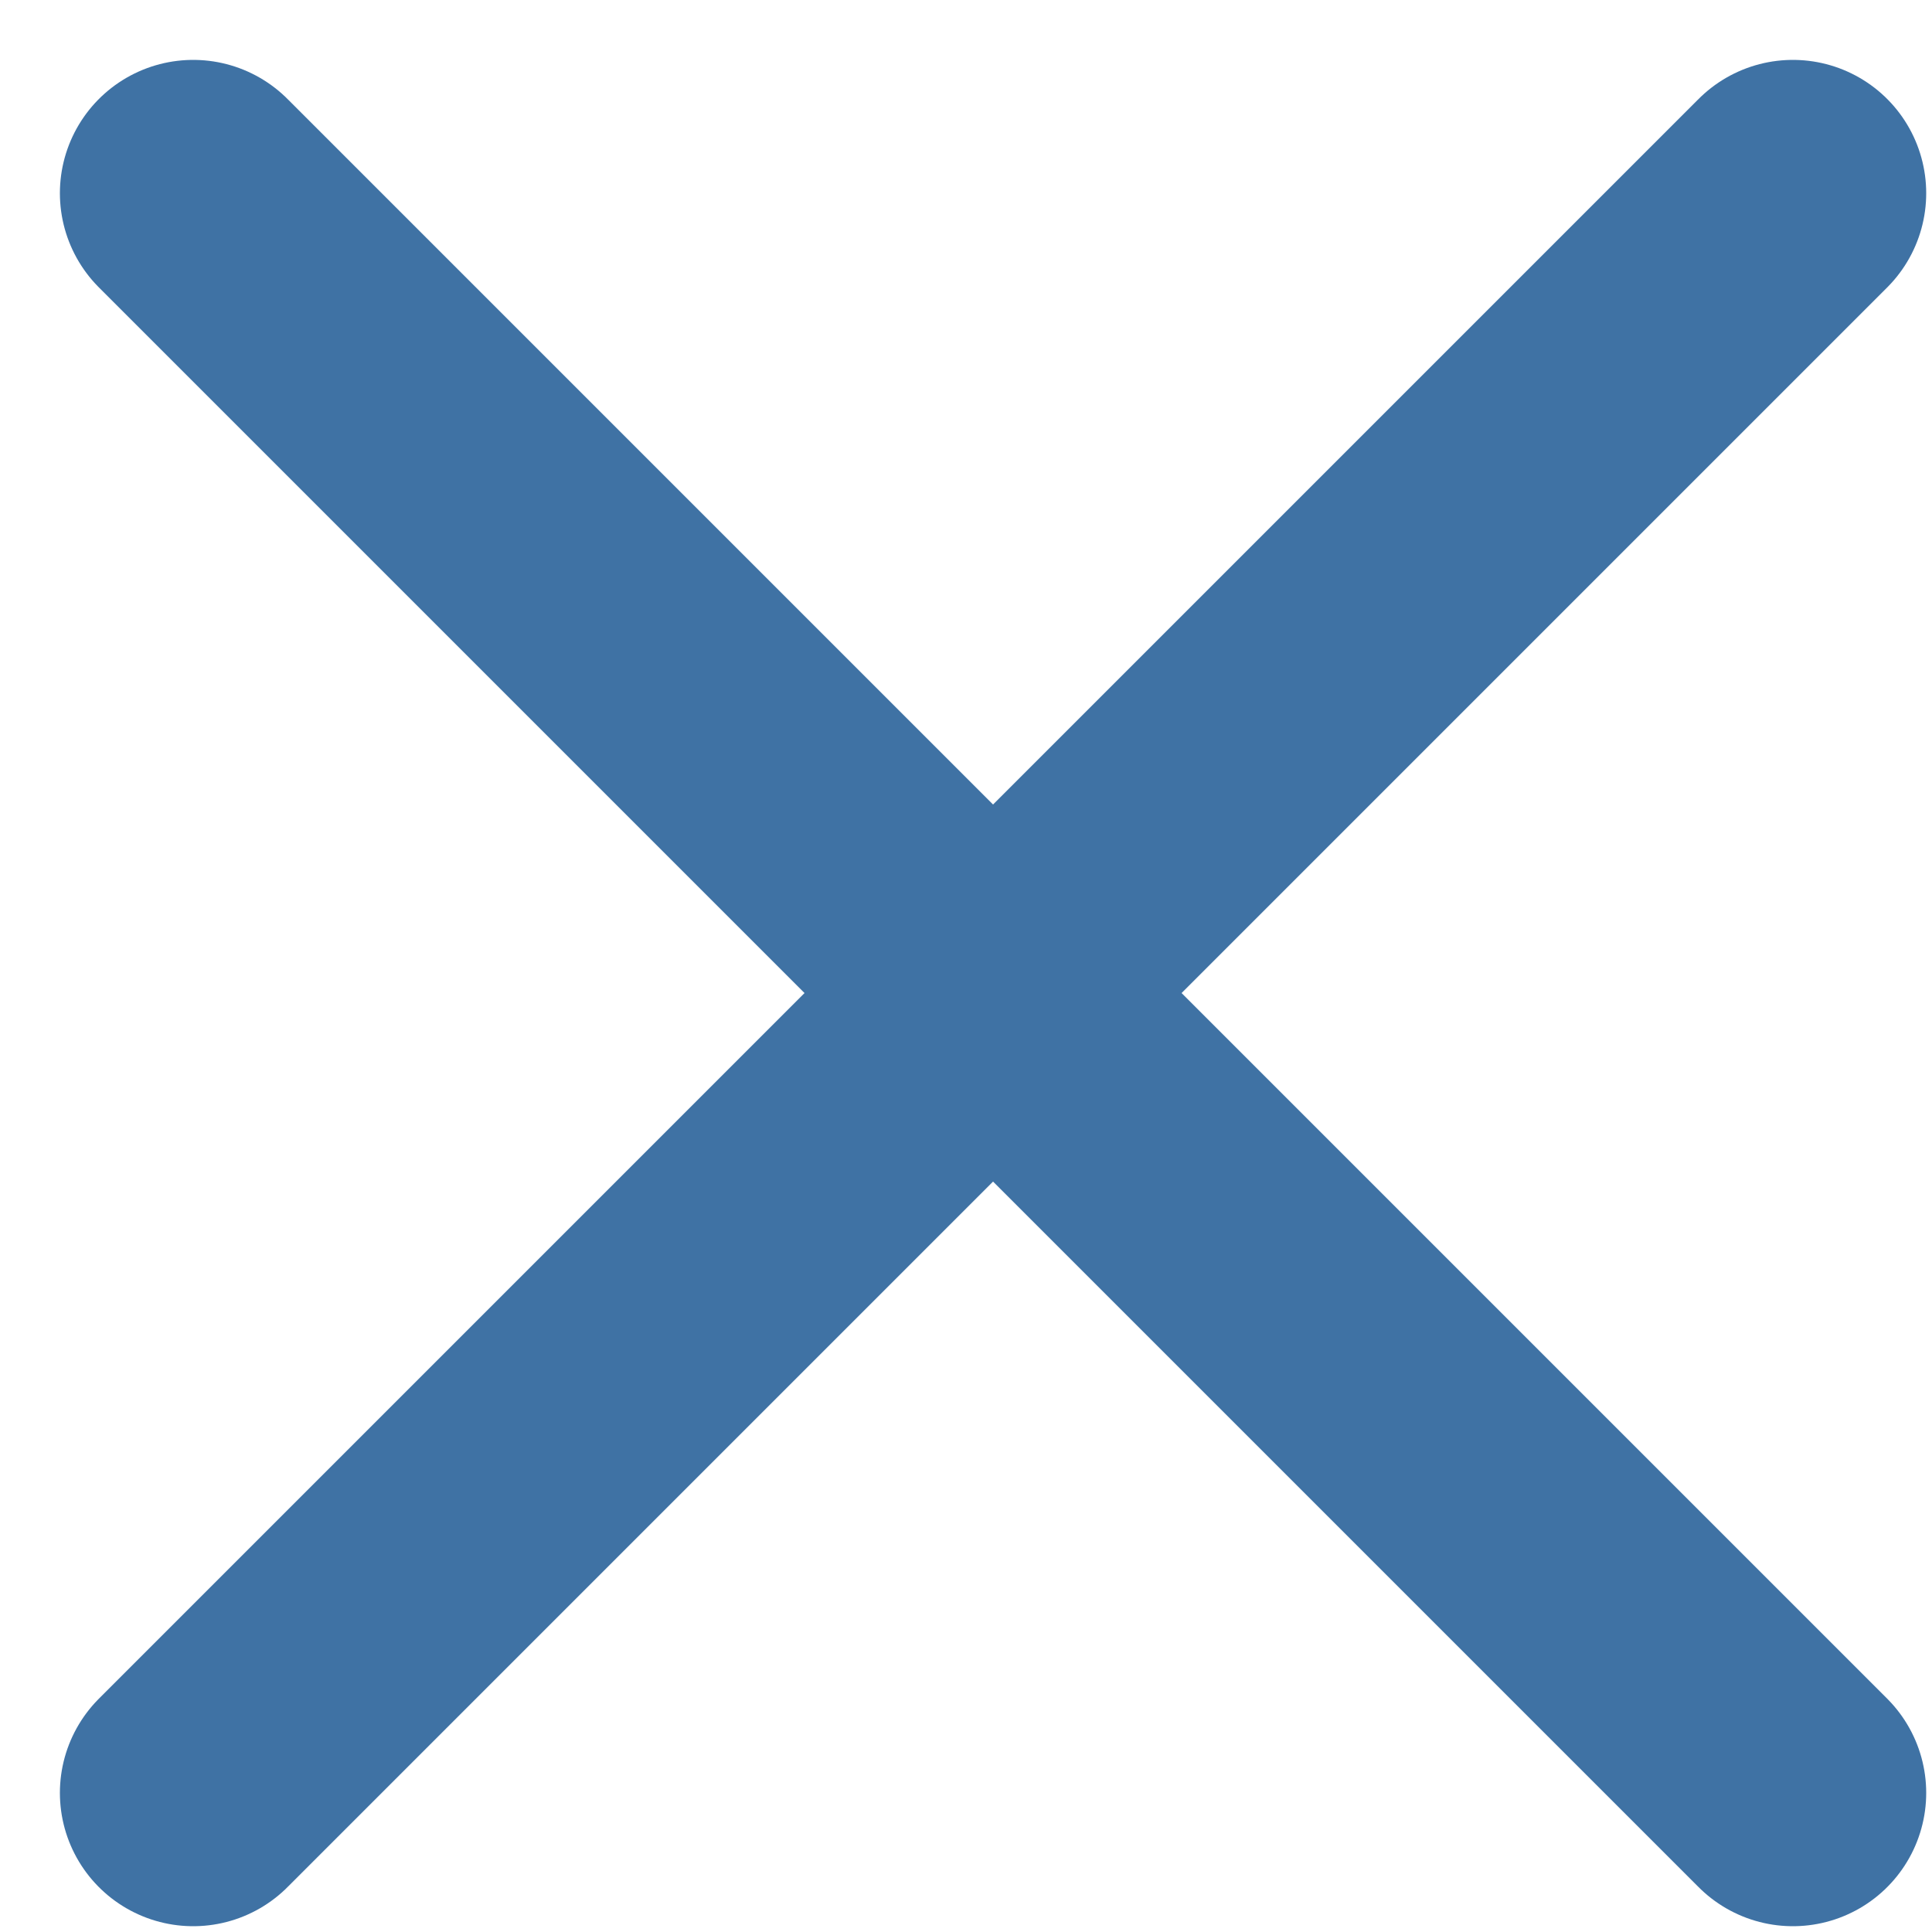
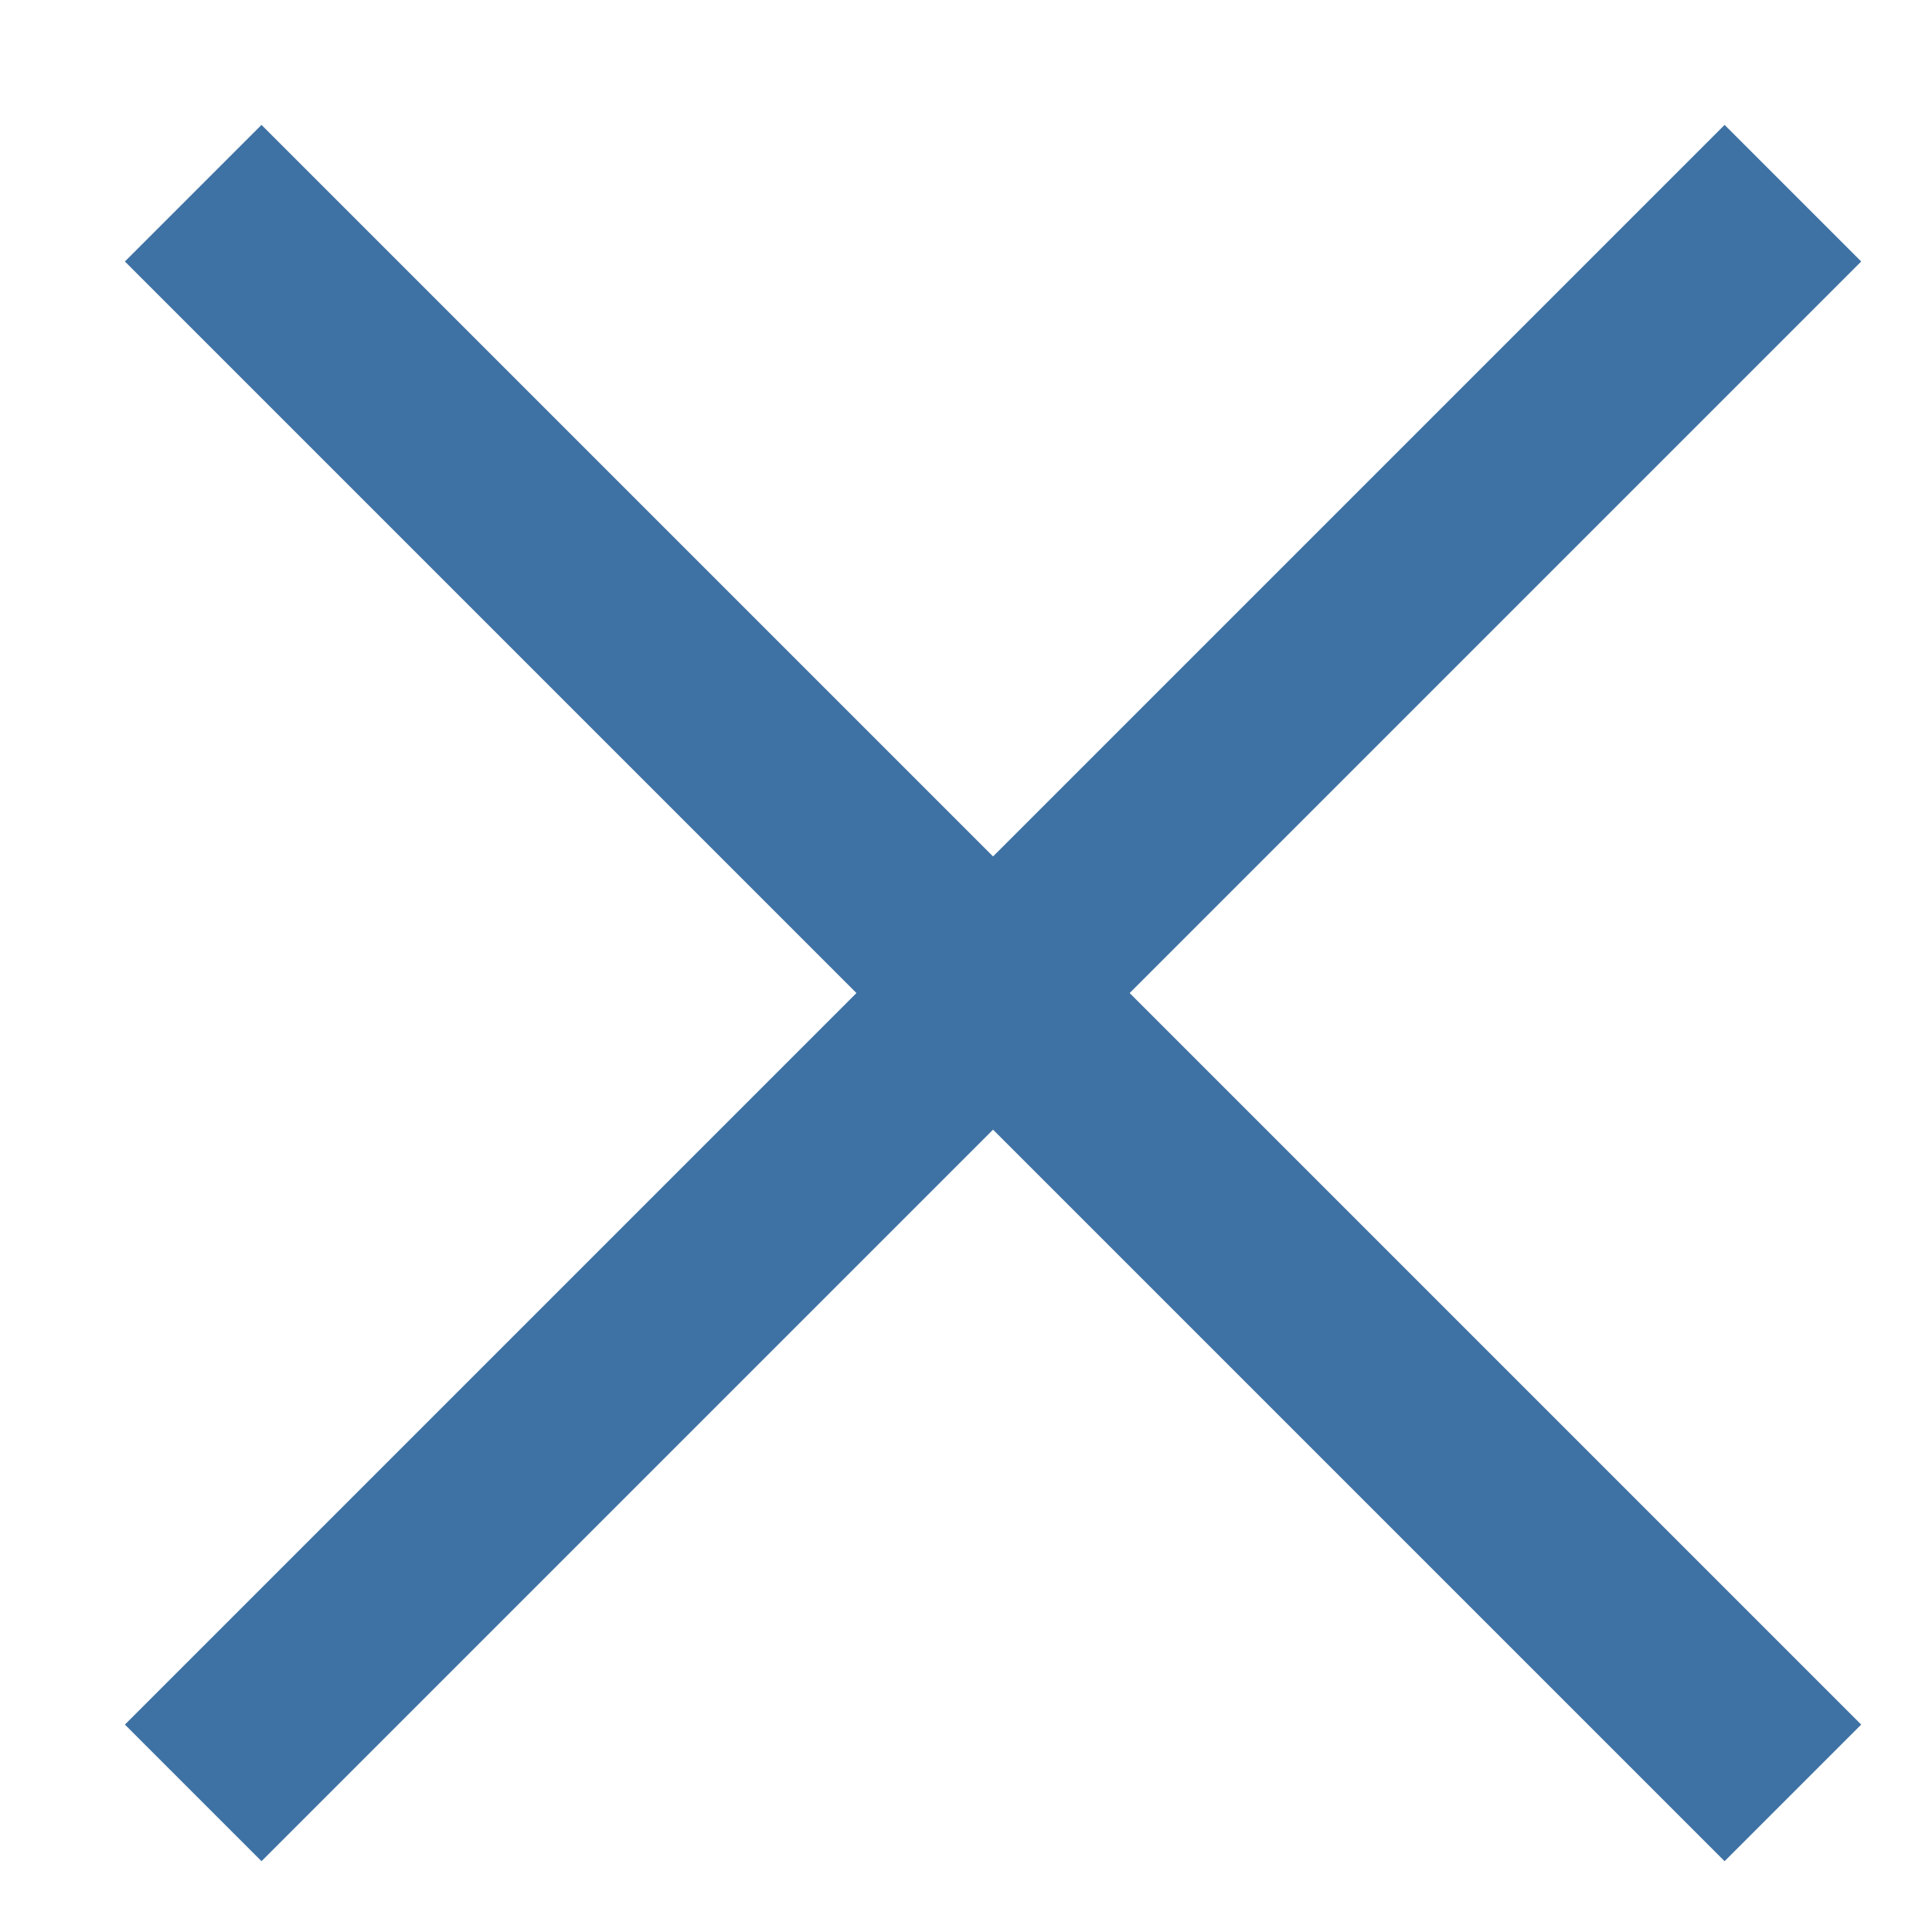
<svg xmlns="http://www.w3.org/2000/svg" width="10" height="10" viewBox="0 0 10 10" fill="none">
-   <path d="M9.28 1L1 9.28" stroke="#3F72A4" stroke-width="1.38" stroke-linecap="round" stroke-linejoin="round" />
-   <path d="M1 1L9.28 9.28" stroke="#3F72A4" stroke-width="1.38" stroke-linecap="round" stroke-linejoin="round" />
+   <path d="M9.28 1L1 9.28" stroke="#3F72A4" strokeWidth="1.38" strokeLinecap="round" strokeLinejoin="round" />
+   <path d="M1 1L9.28 9.28" stroke="#3F72A4" strokeWidth="1.38" strokeLinecap="round" strokeLinejoin="round" />
</svg>
